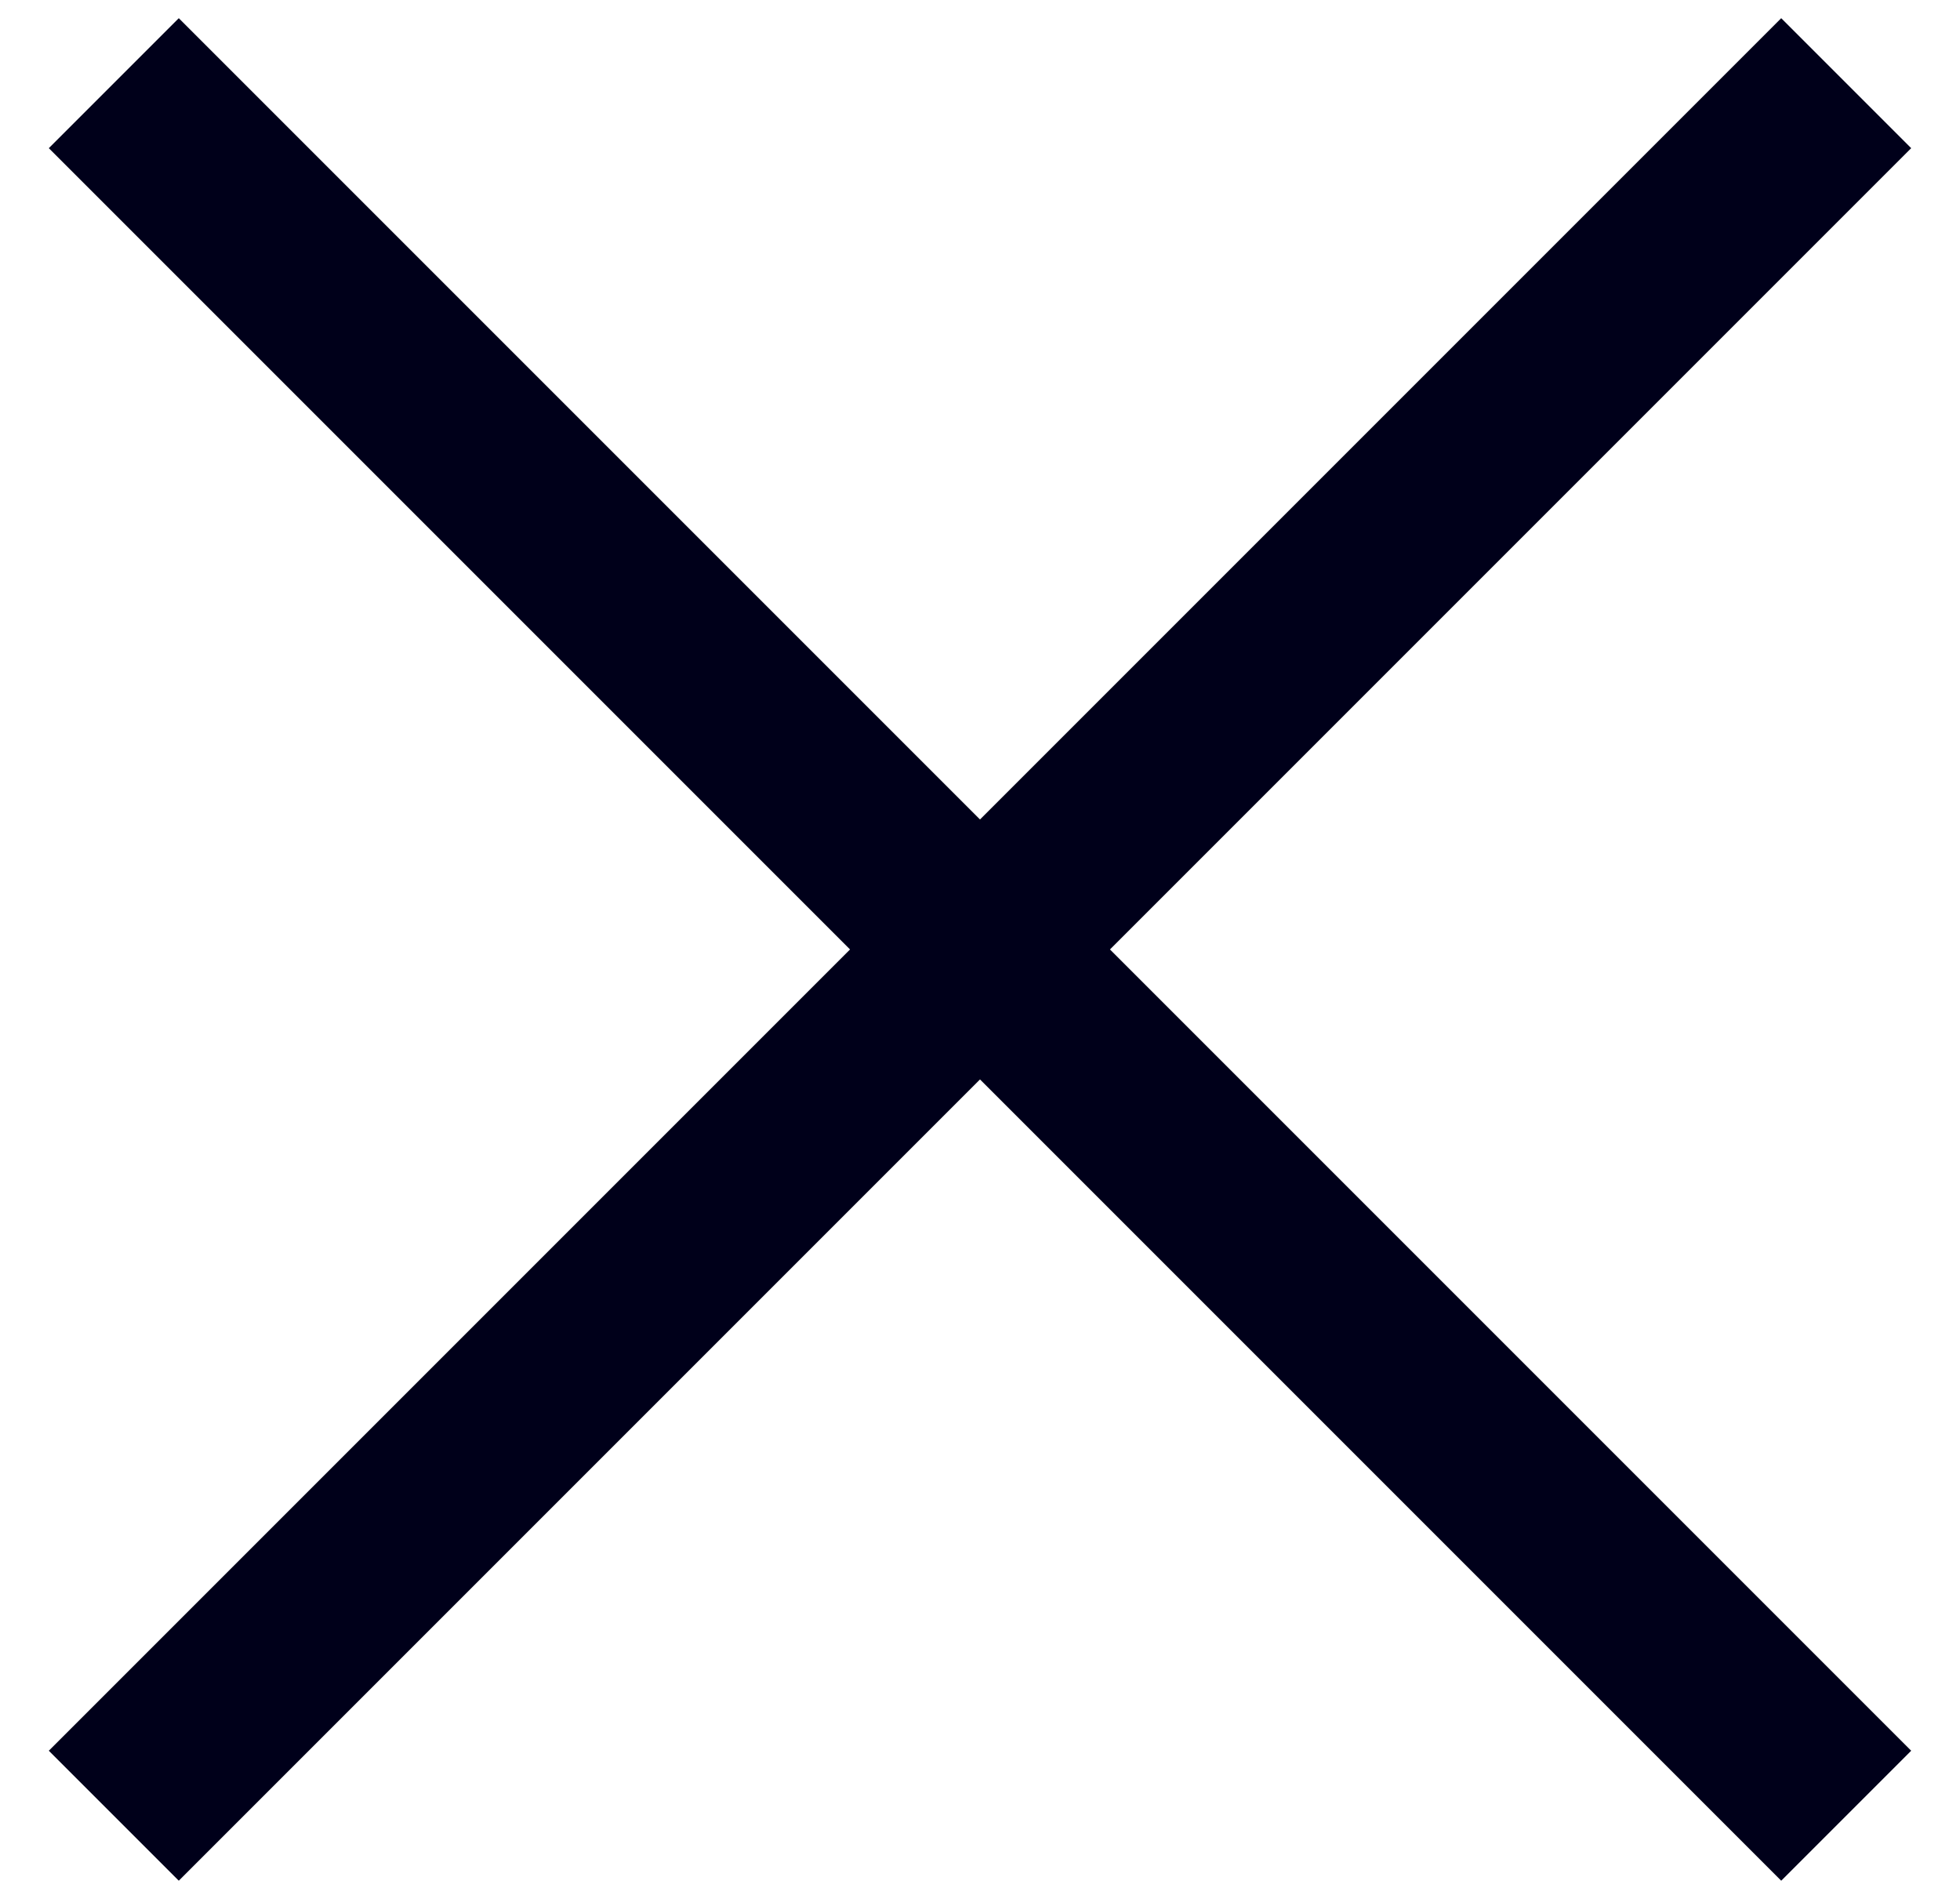
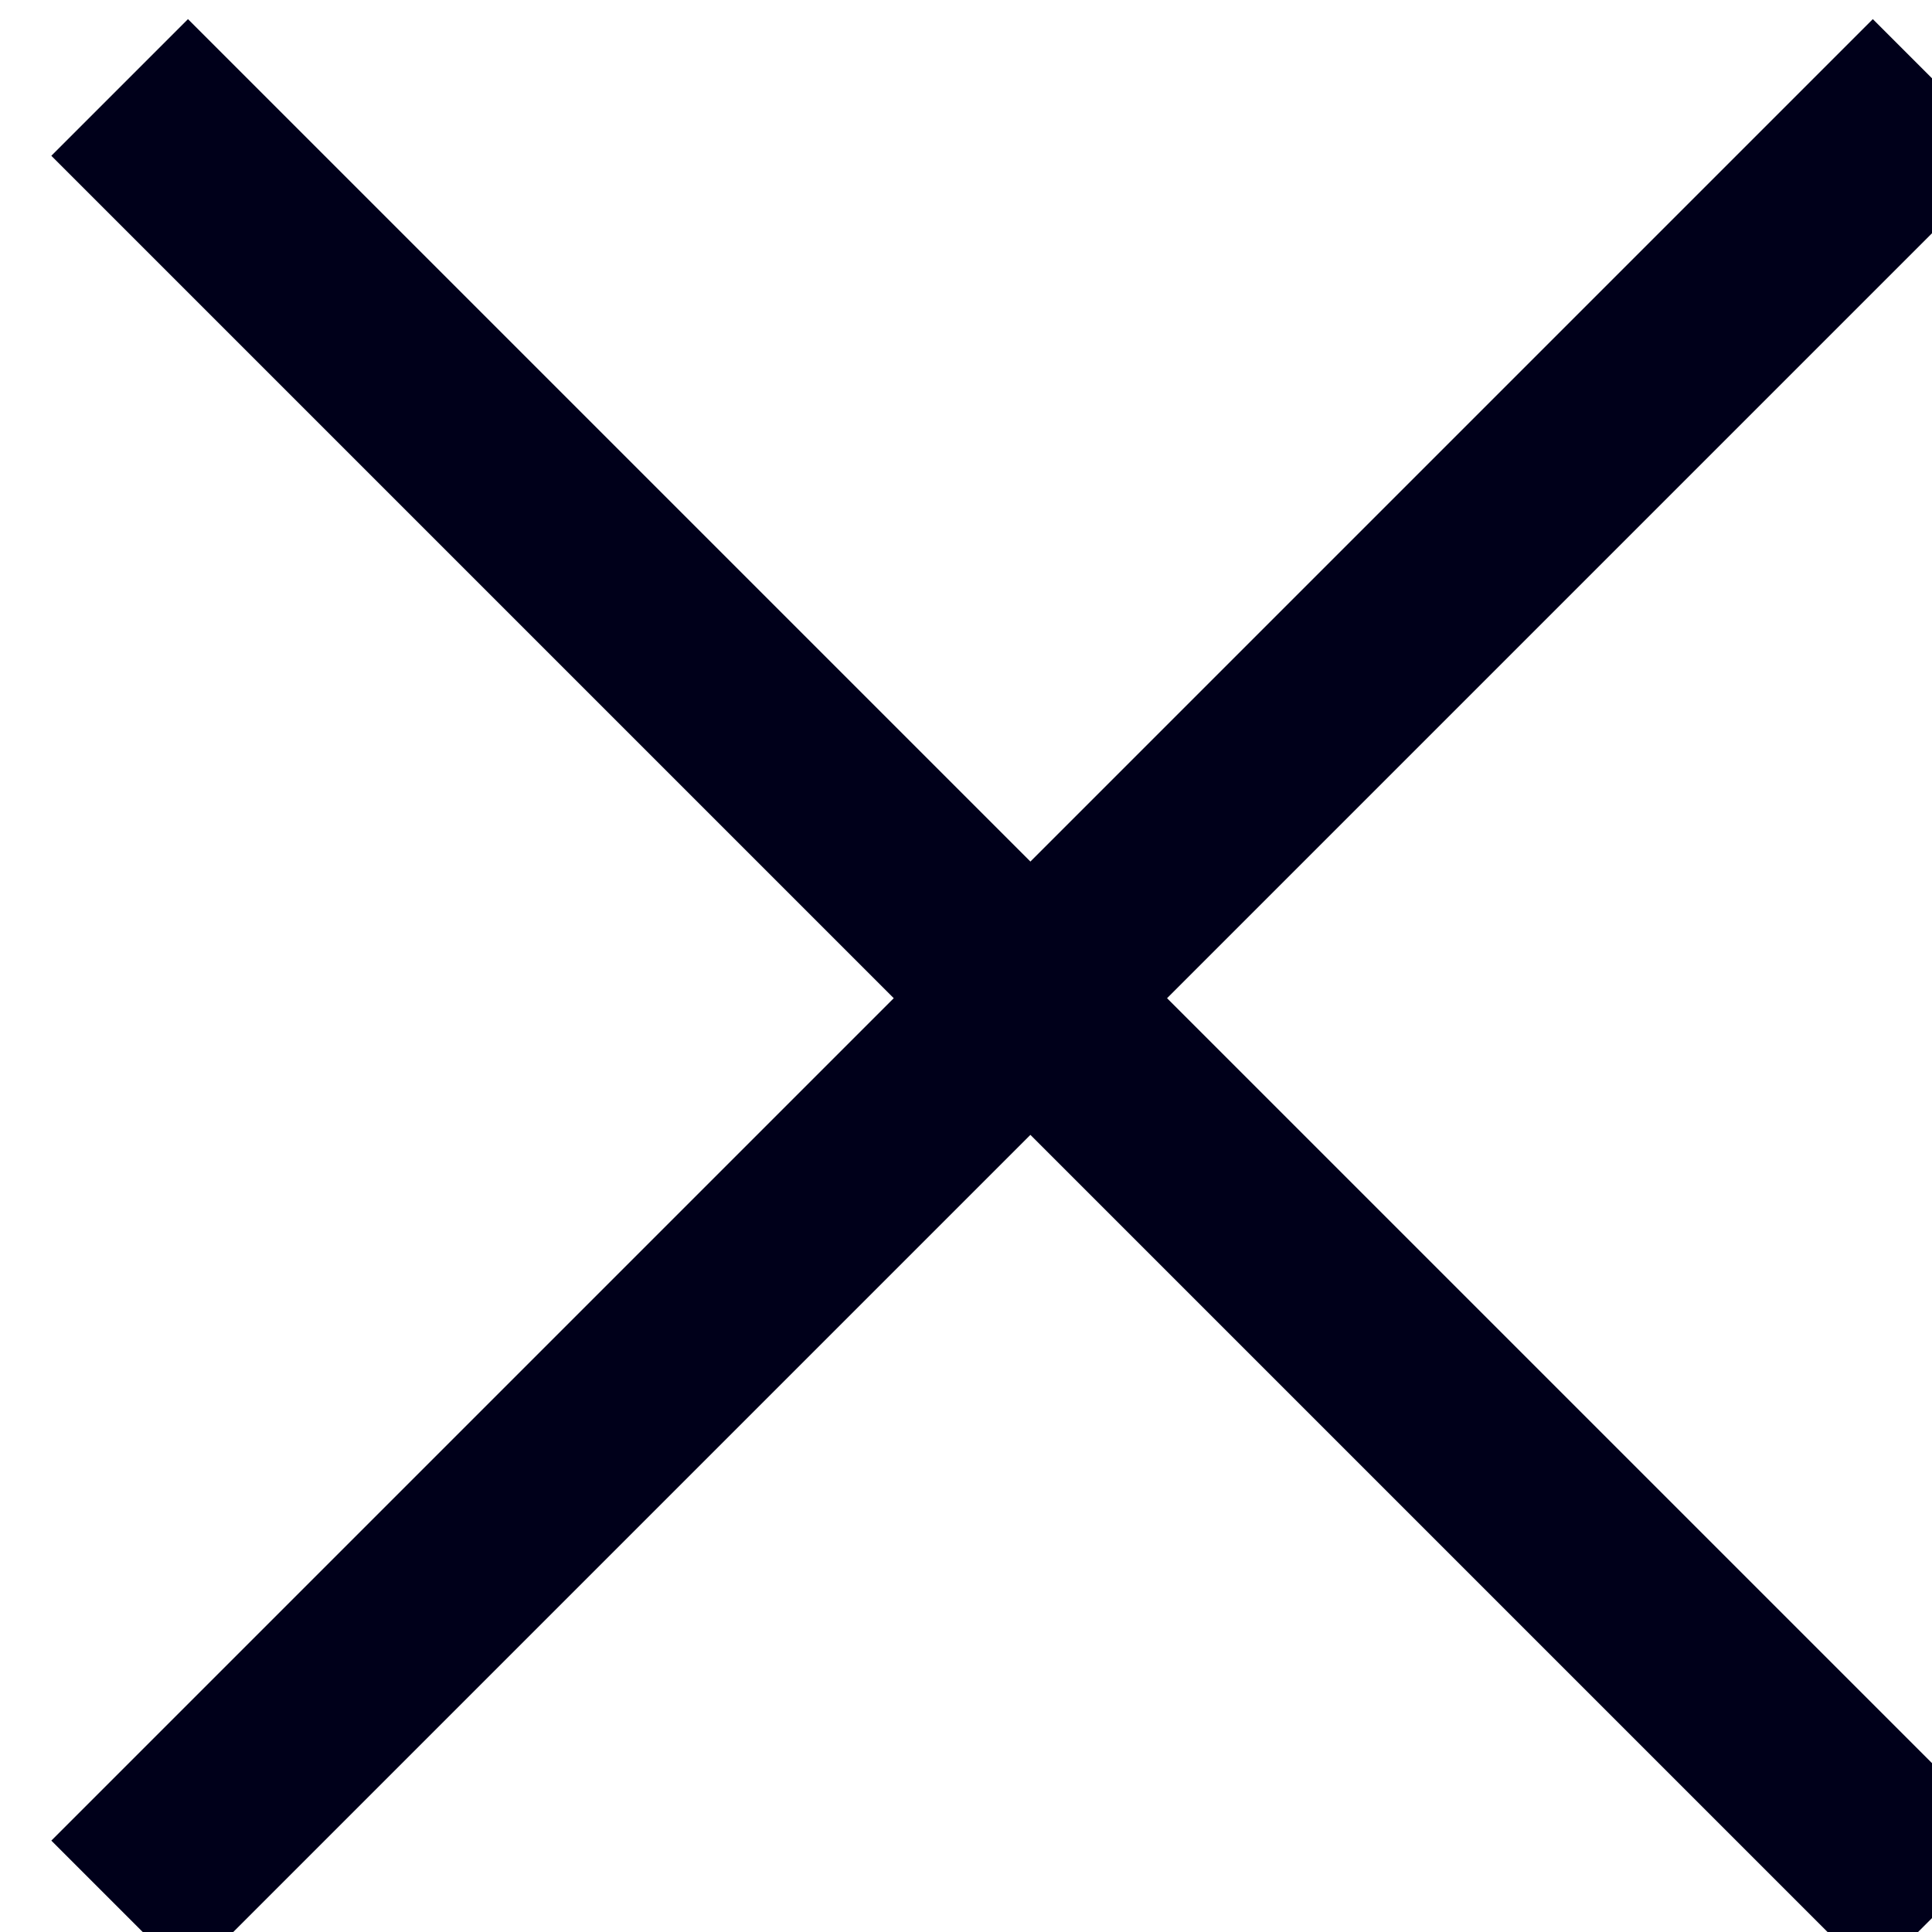
- <svg xmlns="http://www.w3.org/2000/svg" width="32" height="31">
+ <svg xmlns="http://www.w3.org/2000/svg" width="30px" height="30px">
  <g fill="#00001A" fill-rule="evenodd">
    <path d="m2.919.297 28.284 28.284-2.122 2.122L.797 2.419z" />
    <path d="M.797 28.581 29.081.297l2.122 2.122L2.919 30.703z" />
  </g>
</svg>
